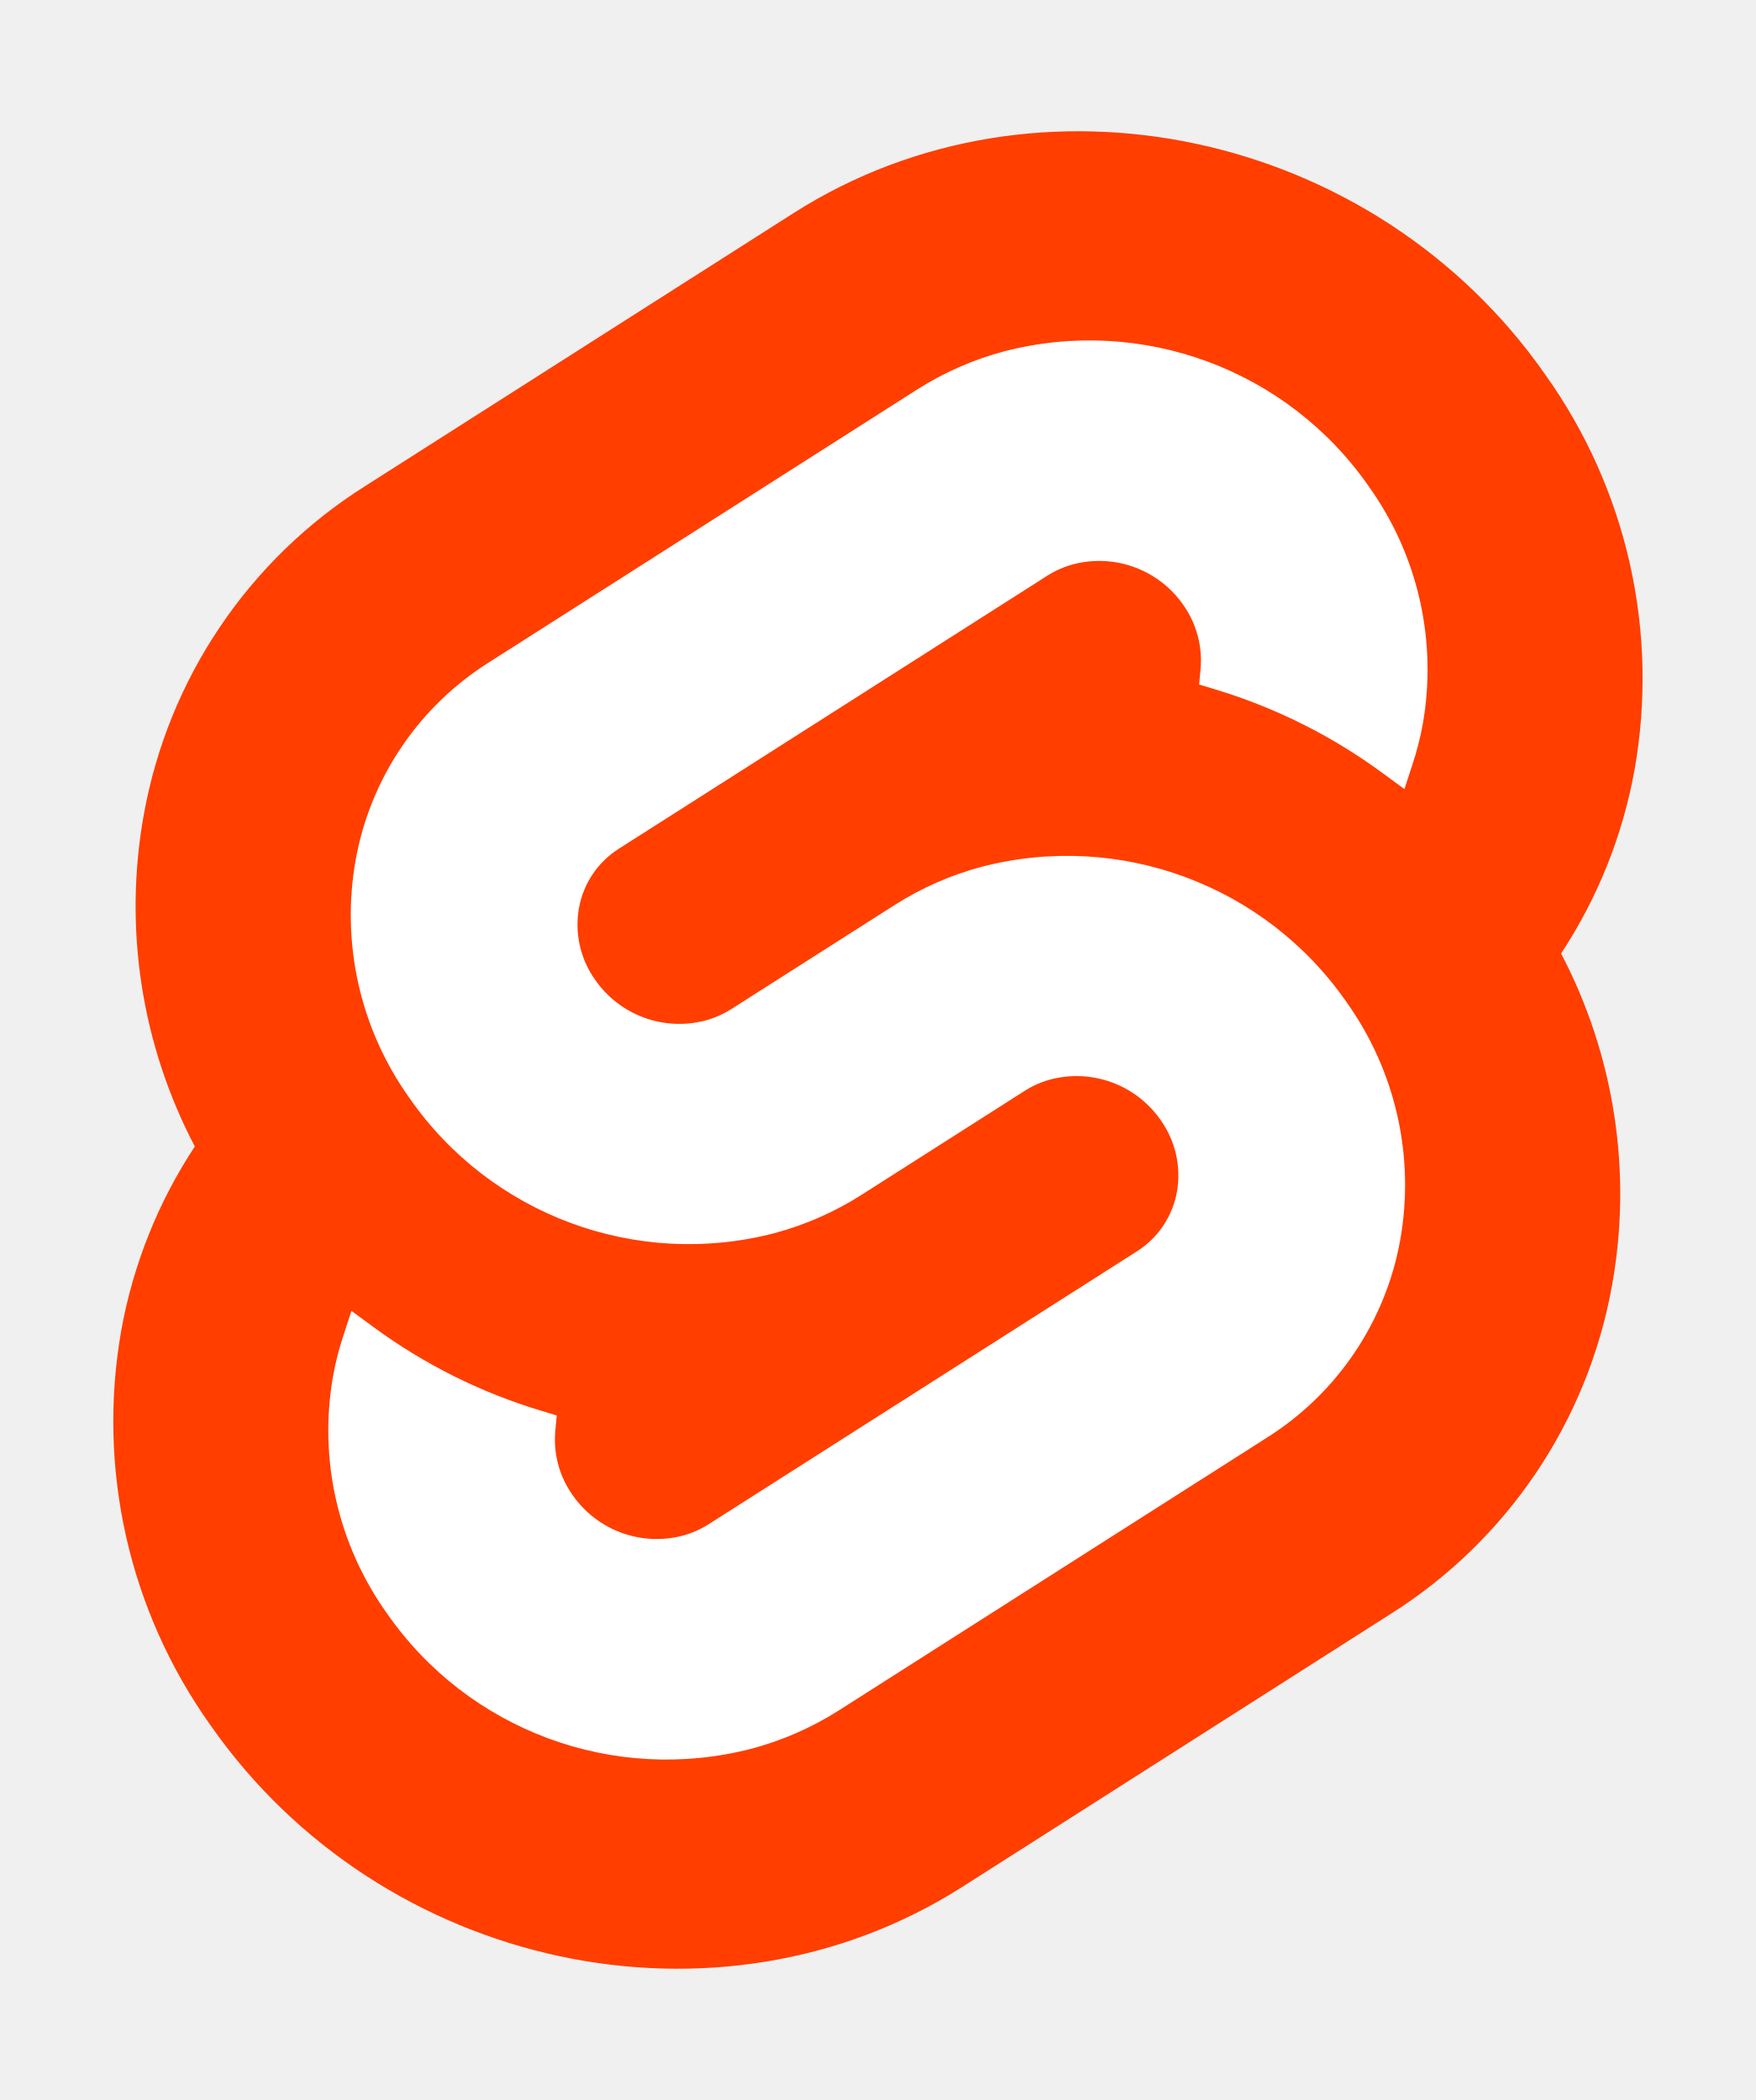
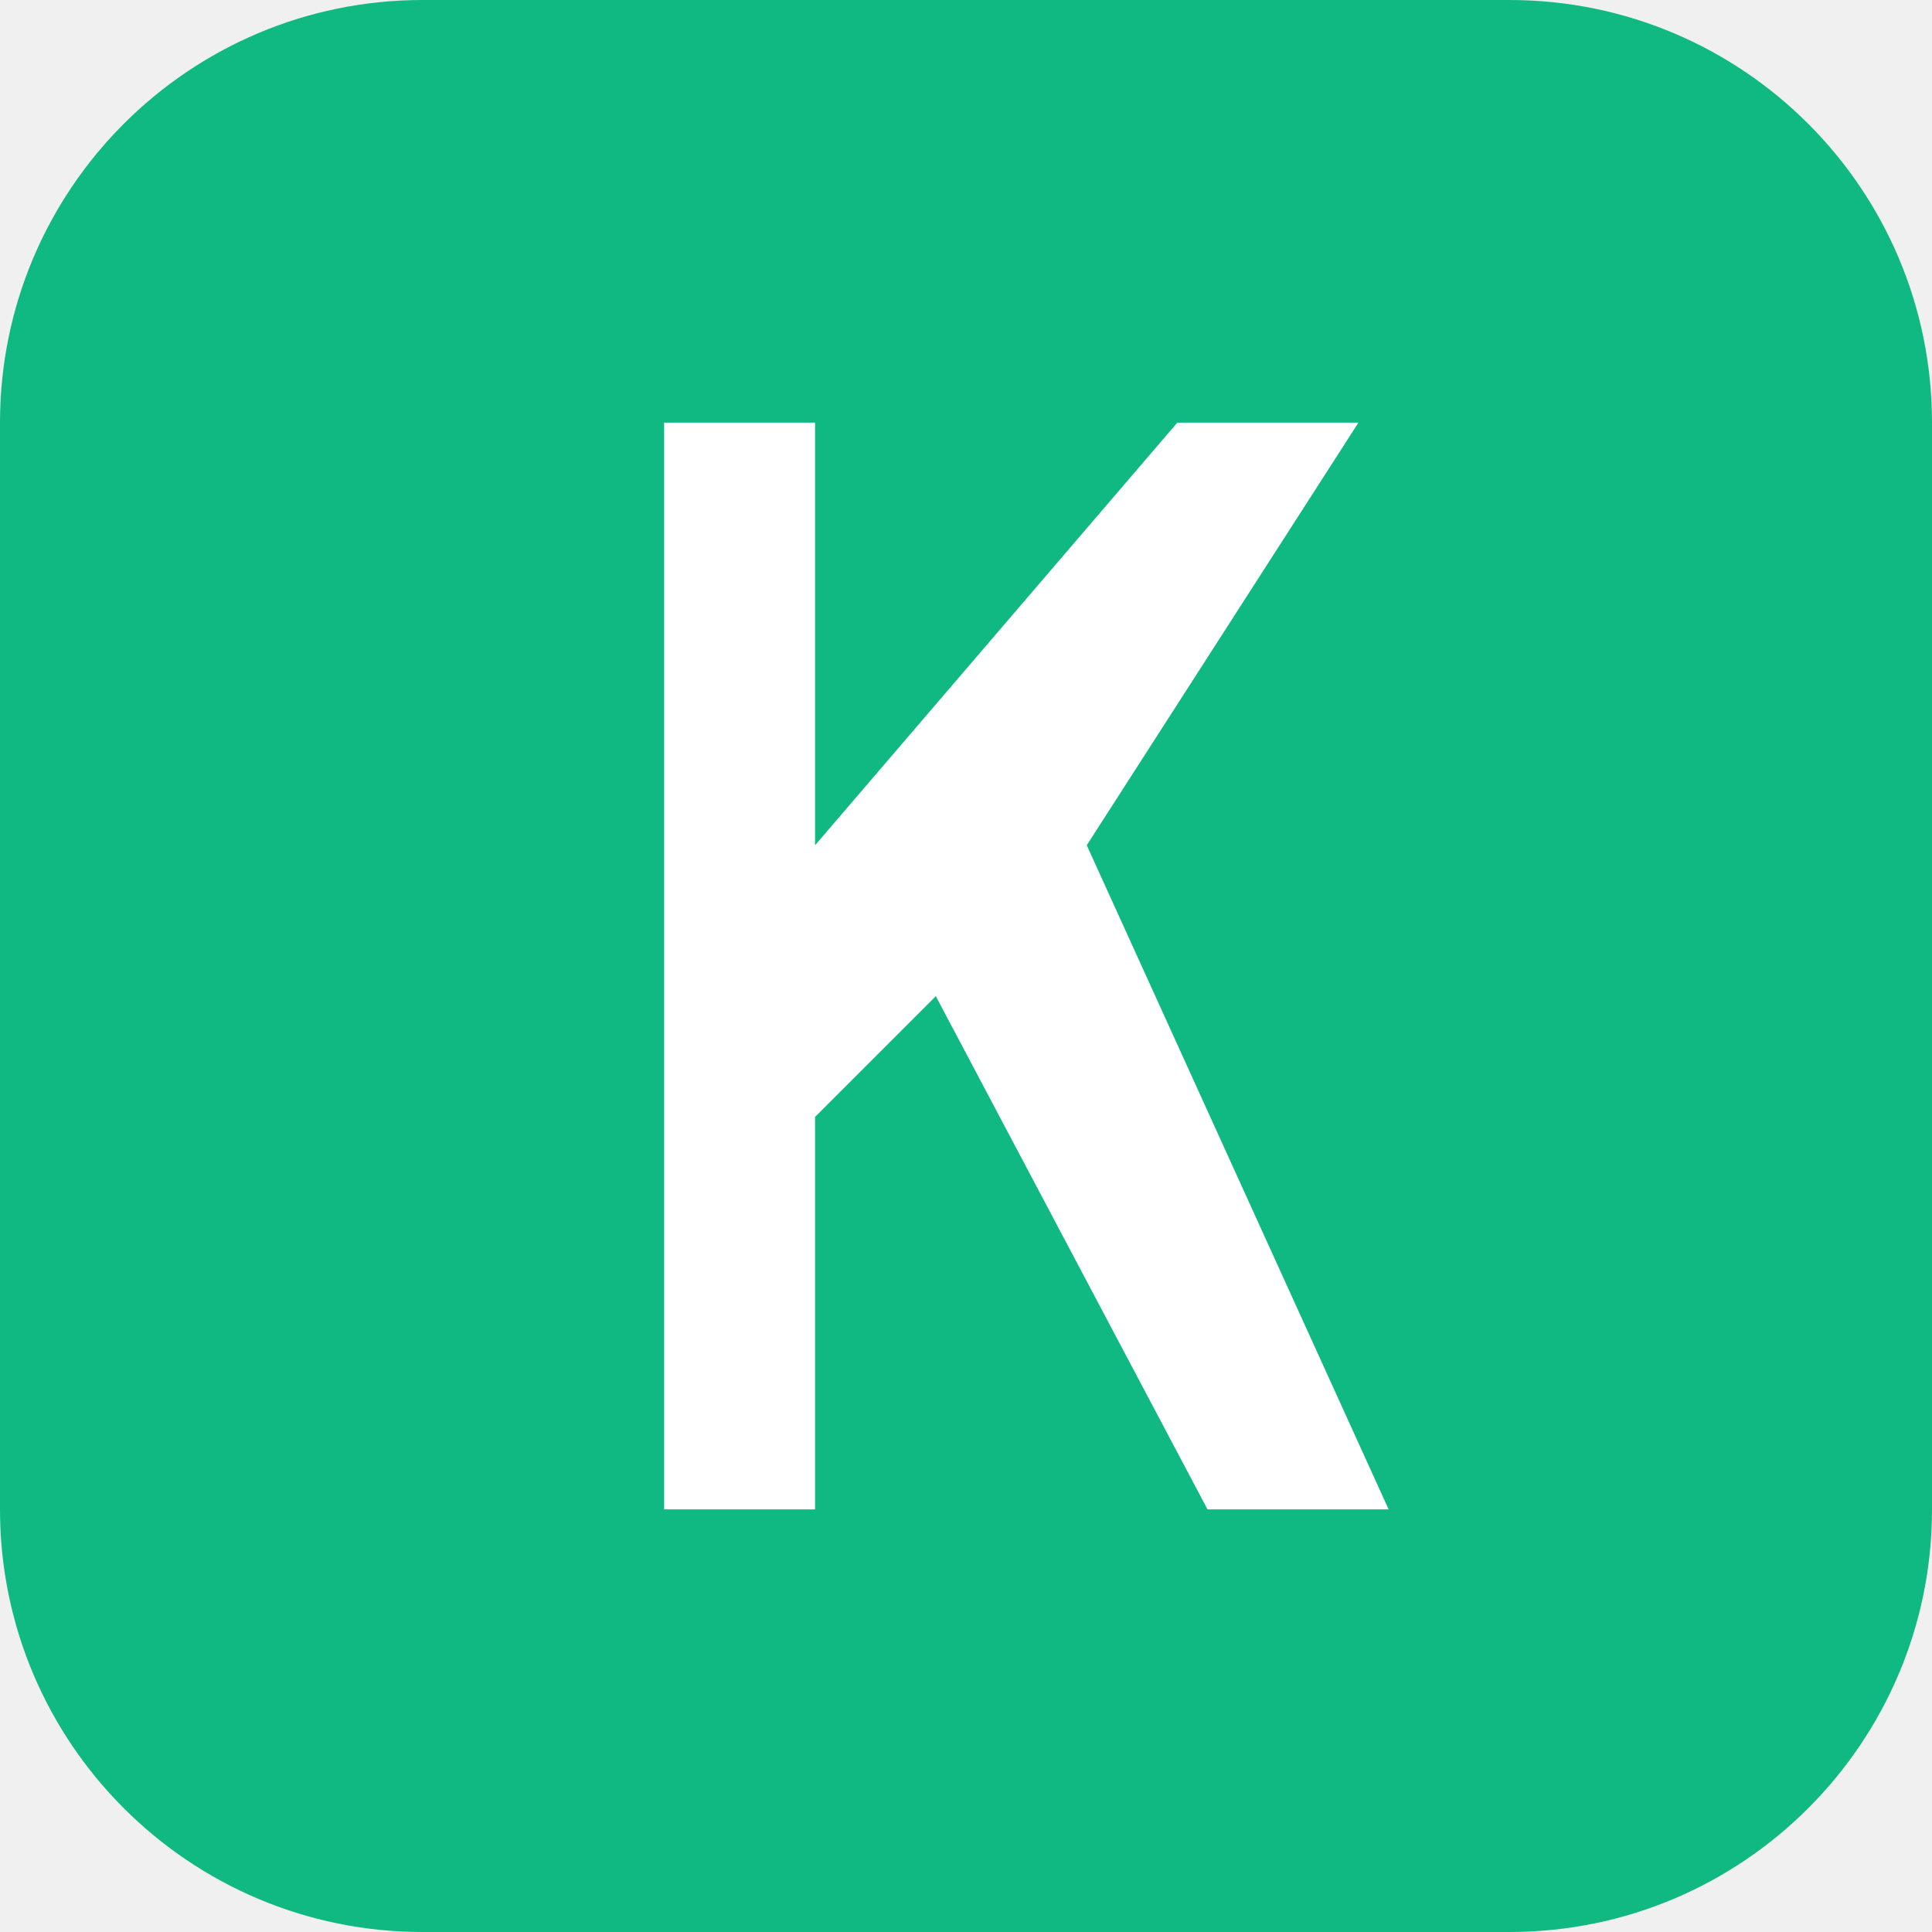
- <svg xmlns="http://www.w3.org/2000/svg" width="107" height="128" viewBox="0 0 107 128">
-   <path d="M94.157 22.819c-10.4-14.885-30.94-19.297-45.792-9.835L22.282 29.608A29.92 29.92 0 0 0 8.764 49.65a31.5 31.5 0 0 0 3.108 20.231 30 30 0 0 0-4.477 11.183 31.9 31.9 0 0 0 5.448 24.116c10.402 14.887 30.942 19.297 45.791 9.835l26.083-16.624A29.92 29.92 0 0 0 98.235 78.35a31.53 31.53 0 0 0-3.105-20.232 30 30 0 0 0 4.474-11.182 31.88 31.88 0 0 0-5.447-24.116" style="fill:#ff3e00" />
-   <path d="M45.817 106.582a20.72 20.72 0 0 1-22.237-8.243 19.17 19.17 0 0 1-3.277-14.503 18 18 0 0 1 .624-2.435l.49-1.498 1.337.981a33.6 33.6 0 0 0 10.203 5.098l.97.294-.09.968a5.85 5.85 0 0 0 1.052 3.878 6.24 6.24 0 0 0 6.695 2.485 5.8 5.8 0 0 0 1.603-.704L69.27 76.28a5.43 5.43 0 0 0 2.45-3.631 5.8 5.8 0 0 0-.987-4.371 6.24 6.24 0 0 0-6.698-2.487 5.7 5.7 0 0 0-1.6.704l-9.953 6.345a19 19 0 0 1-5.296 2.326 20.72 20.72 0 0 1-22.237-8.243 19.17 19.17 0 0 1-3.277-14.502 17.99 17.99 0 0 1 8.13-12.052l26.081-16.623a19 19 0 0 1 5.3-2.329 20.72 20.72 0 0 1 22.237 8.243 19.17 19.17 0 0 1 3.277 14.503 18 18 0 0 1-.624 2.435l-.49 1.498-1.337-.98a33.6 33.6 0 0 0-10.203-5.1l-.97-.294.09-.968a5.86 5.86 0 0 0-1.052-3.878 6.24 6.24 0 0 0-6.696-2.485 5.8 5.8 0 0 0-1.602.704L37.73 51.72a5.42 5.42 0 0 0-2.449 3.63 5.79 5.79 0 0 0 .986 4.372 6.24 6.24 0 0 0 6.698 2.486 5.8 5.8 0 0 0 1.602-.704l9.952-6.342a19 19 0 0 1 5.295-2.328 20.72 20.72 0 0 1 22.237 8.242 19.17 19.17 0 0 1 3.277 14.503 18 18 0 0 1-8.13 12.053l-26.081 16.622a19 19 0 0 1-5.3 2.328" style="fill:#fff" />
+ <svg xmlns="http://www.w3.org/2000/svg" width="128" height="128" viewBox="0 0 128 128">
+   <rect width="128" height="128" rx="28" fill="#10b981" />
+   <path d="M44 28h10v28l24-28h12L72 56l20 44H80L62 66 54 74v26H44z" fill="#fff" />
</svg>
